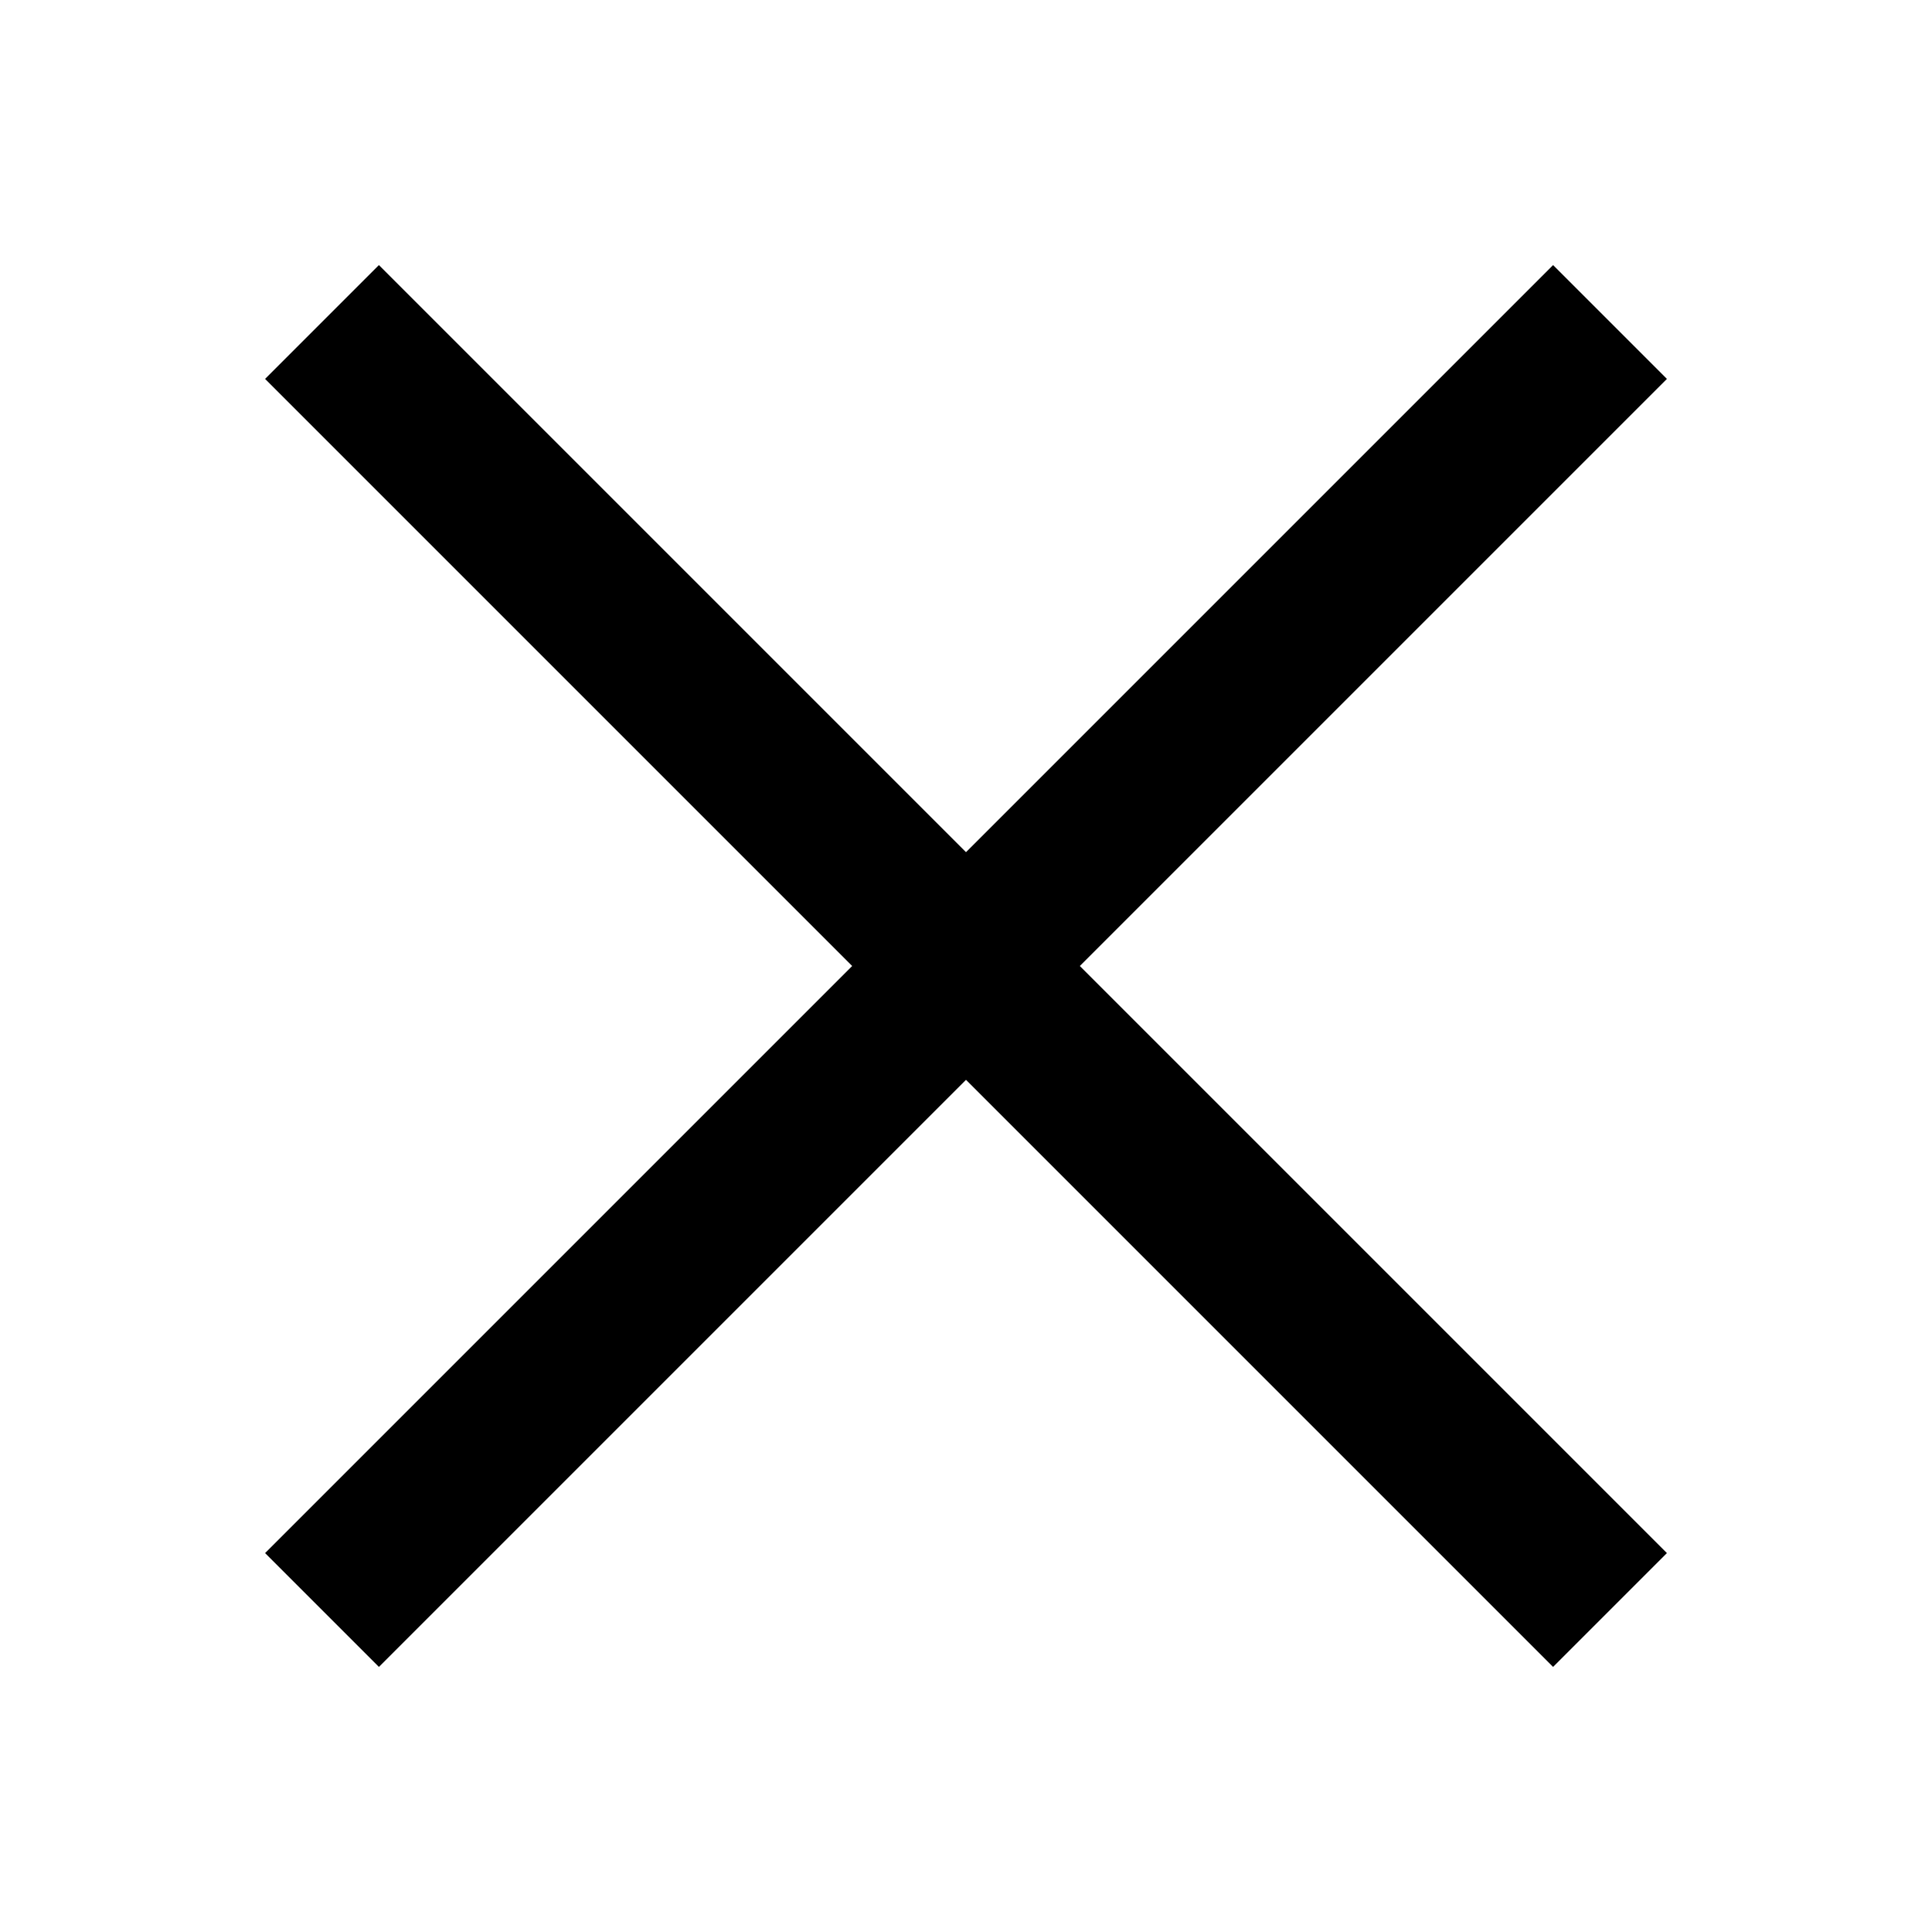
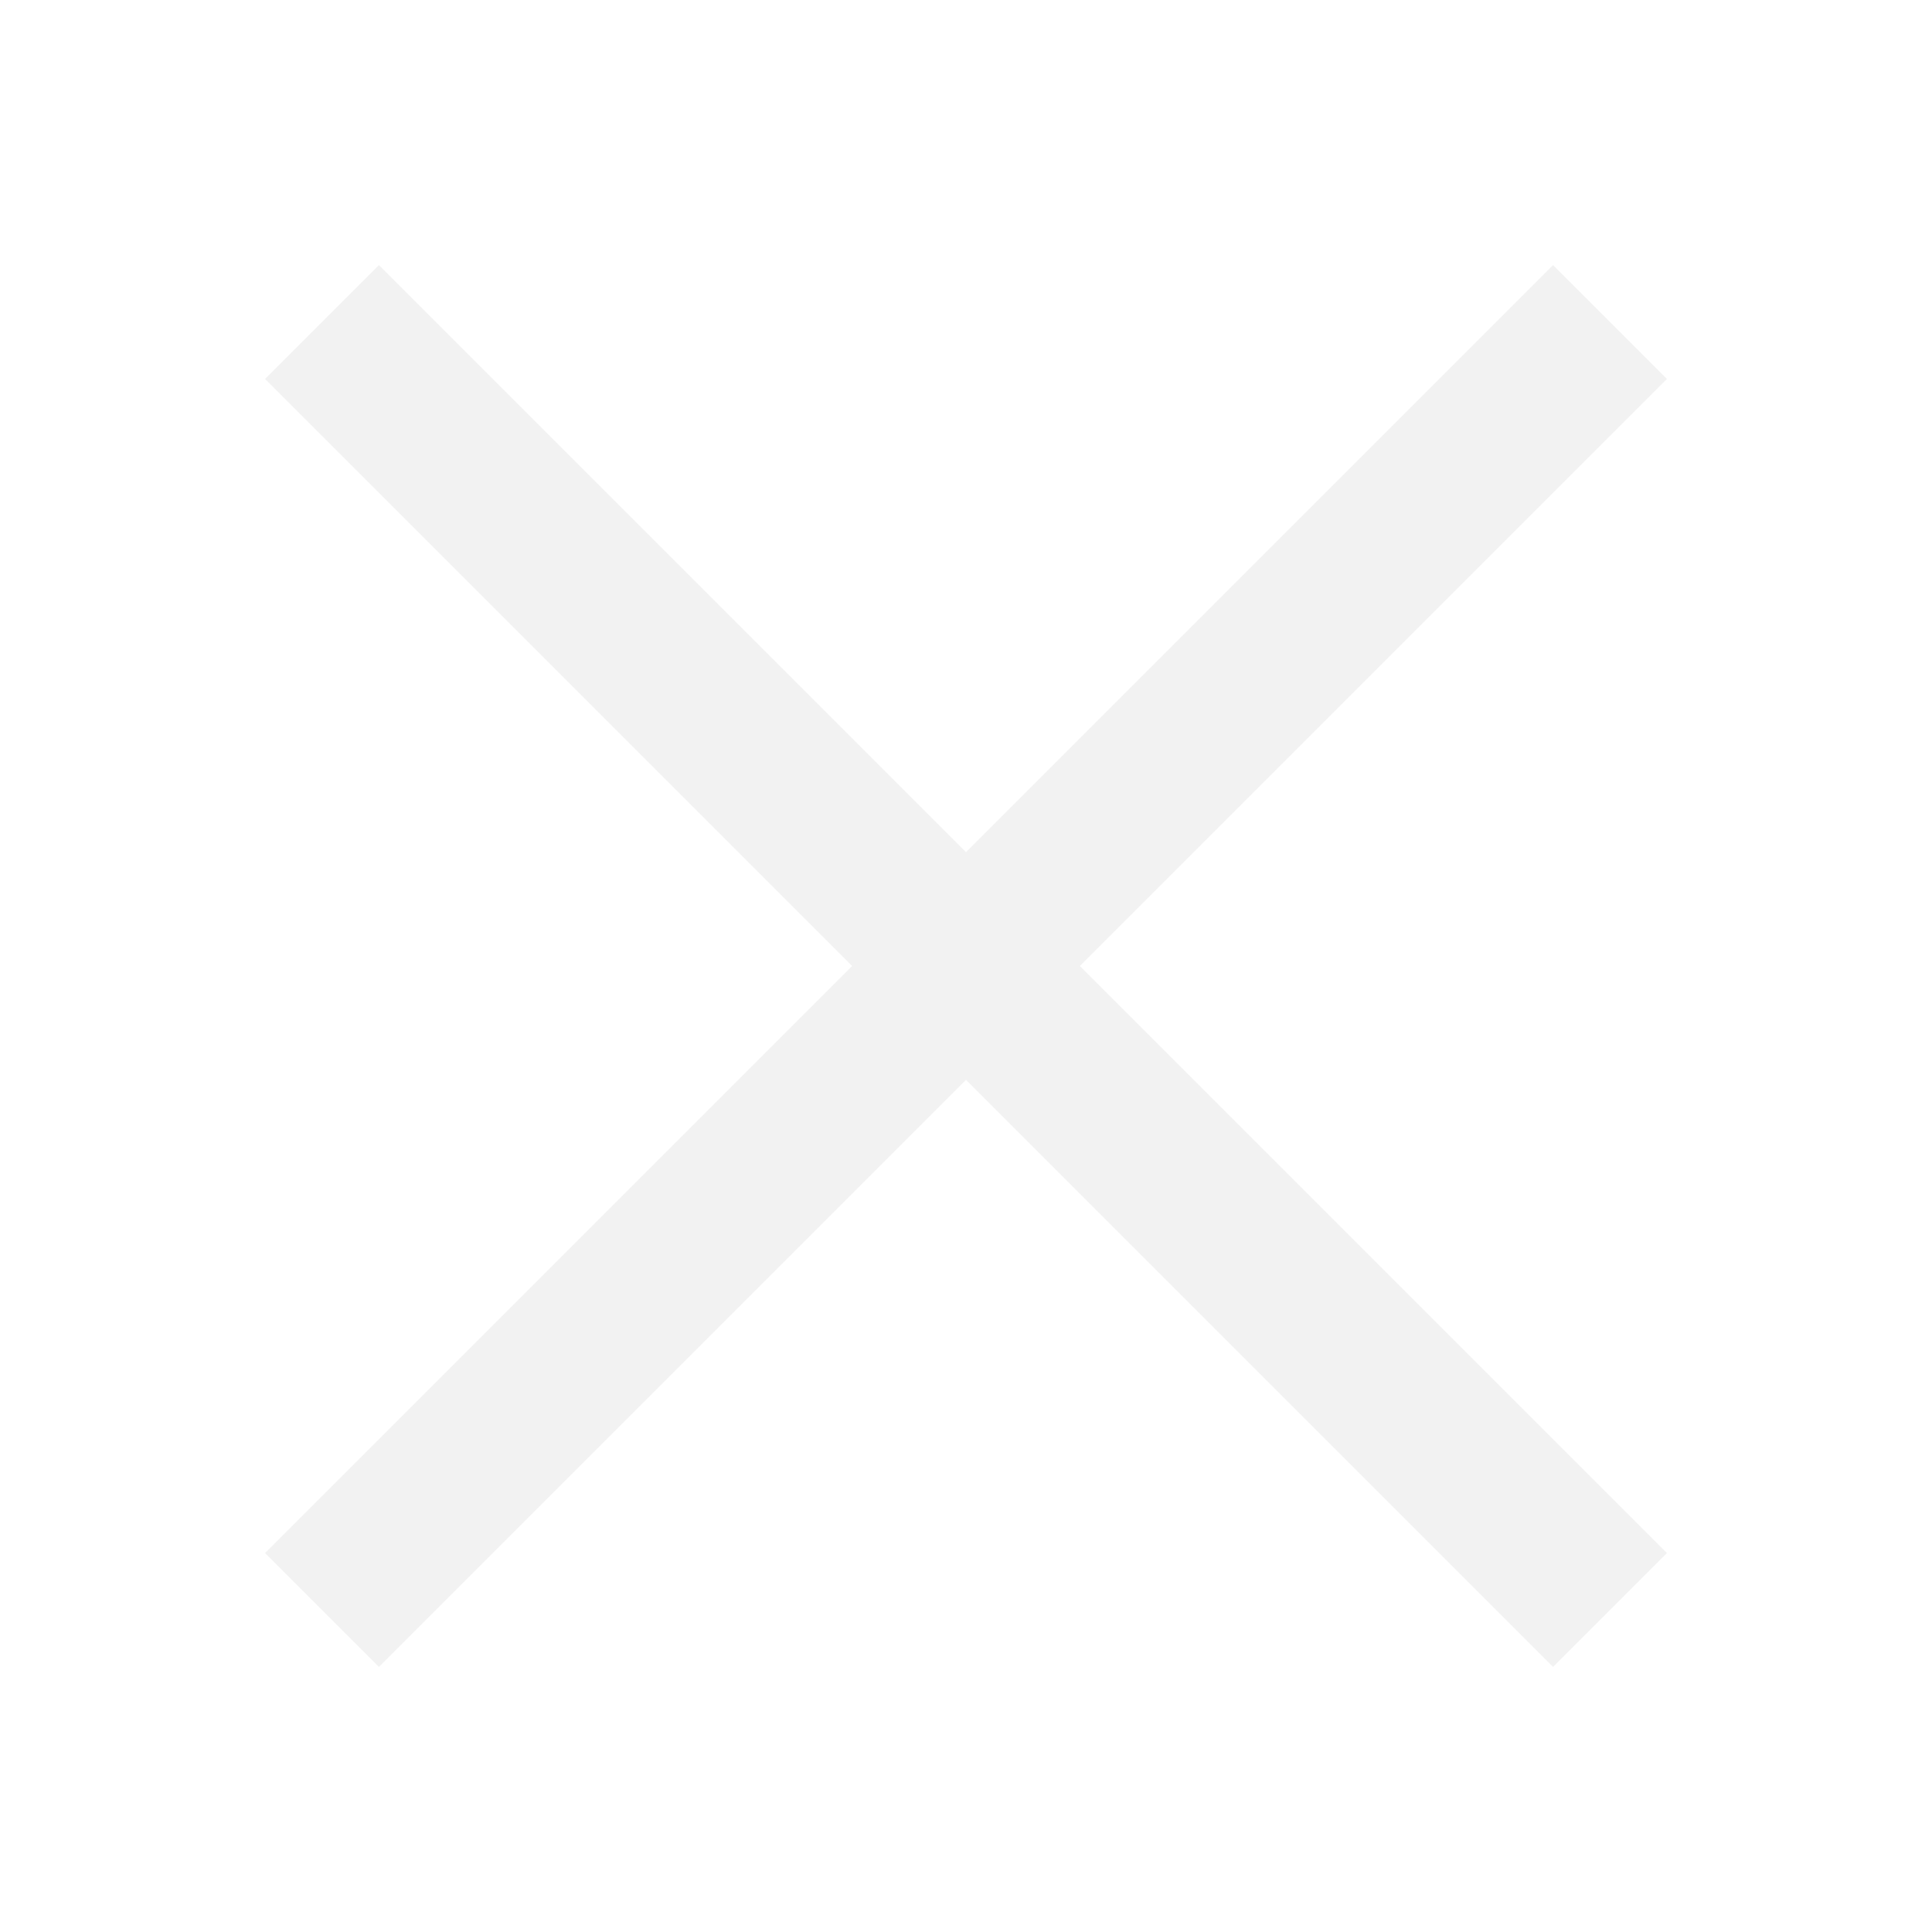
- <svg xmlns="http://www.w3.org/2000/svg" viewBox="0 0 24 24" width="24px" height="24px">
-   <path d="M 4.707 3.293 L 3.293 4.707 L 10.586 12 L 3.293 19.293 L 4.707 20.707 L 12 13.414 L 19.293 20.707 L 20.707 19.293 L 13.414 12 L 20.707 4.707 L 19.293 3.293 L 12 10.586 L 4.707 3.293 z" />
+ <svg xmlns="http://www.w3.org/2000/svg" viewBox="0 0 24 24" width="24px" height="24px" version="1.1" id="svg52">
+   <defs id="defs56" />
+   <path d="M 4.707 3.293 L 3.293 4.707 L 10.586 12 L 3.293 19.293 L 4.707 20.707 L 12 13.414 L 19.293 20.707 L 20.707 19.293 L 13.414 12 L 20.707 4.707 L 19.293 3.293 L 12 10.586 L 4.707 3.293 z" id="path50" style="fill:#f2f2f2" />
</svg>
